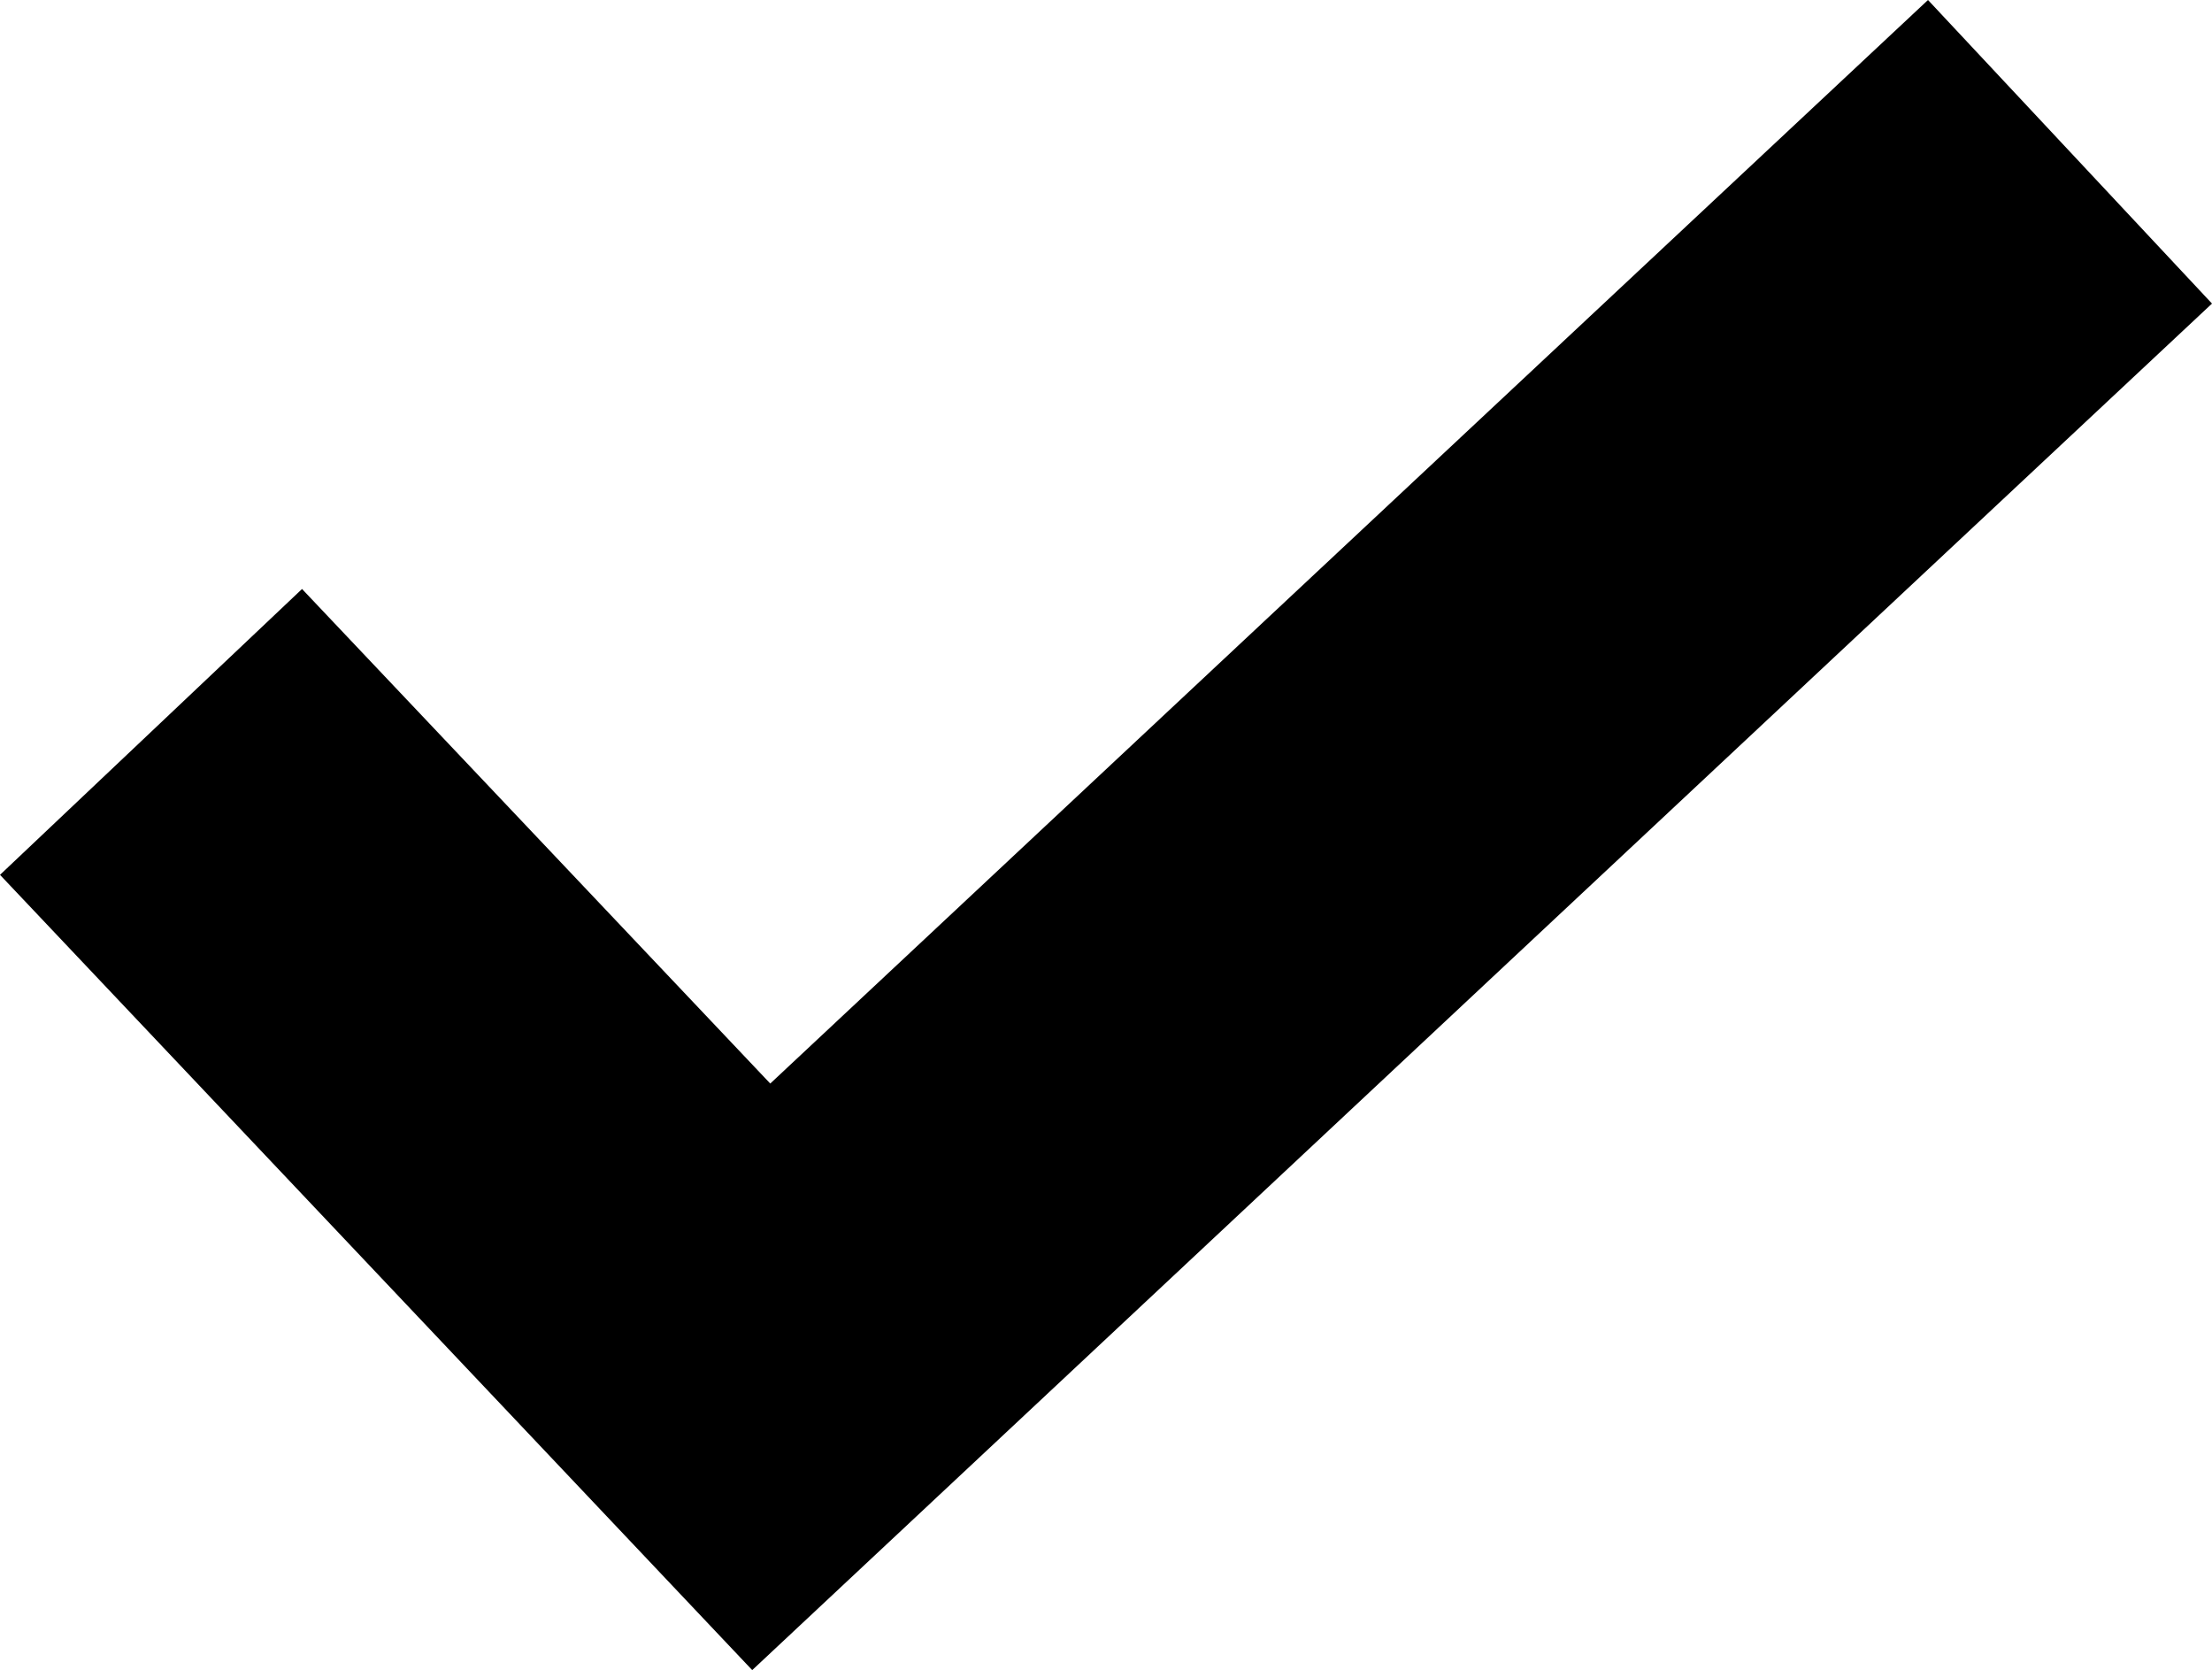
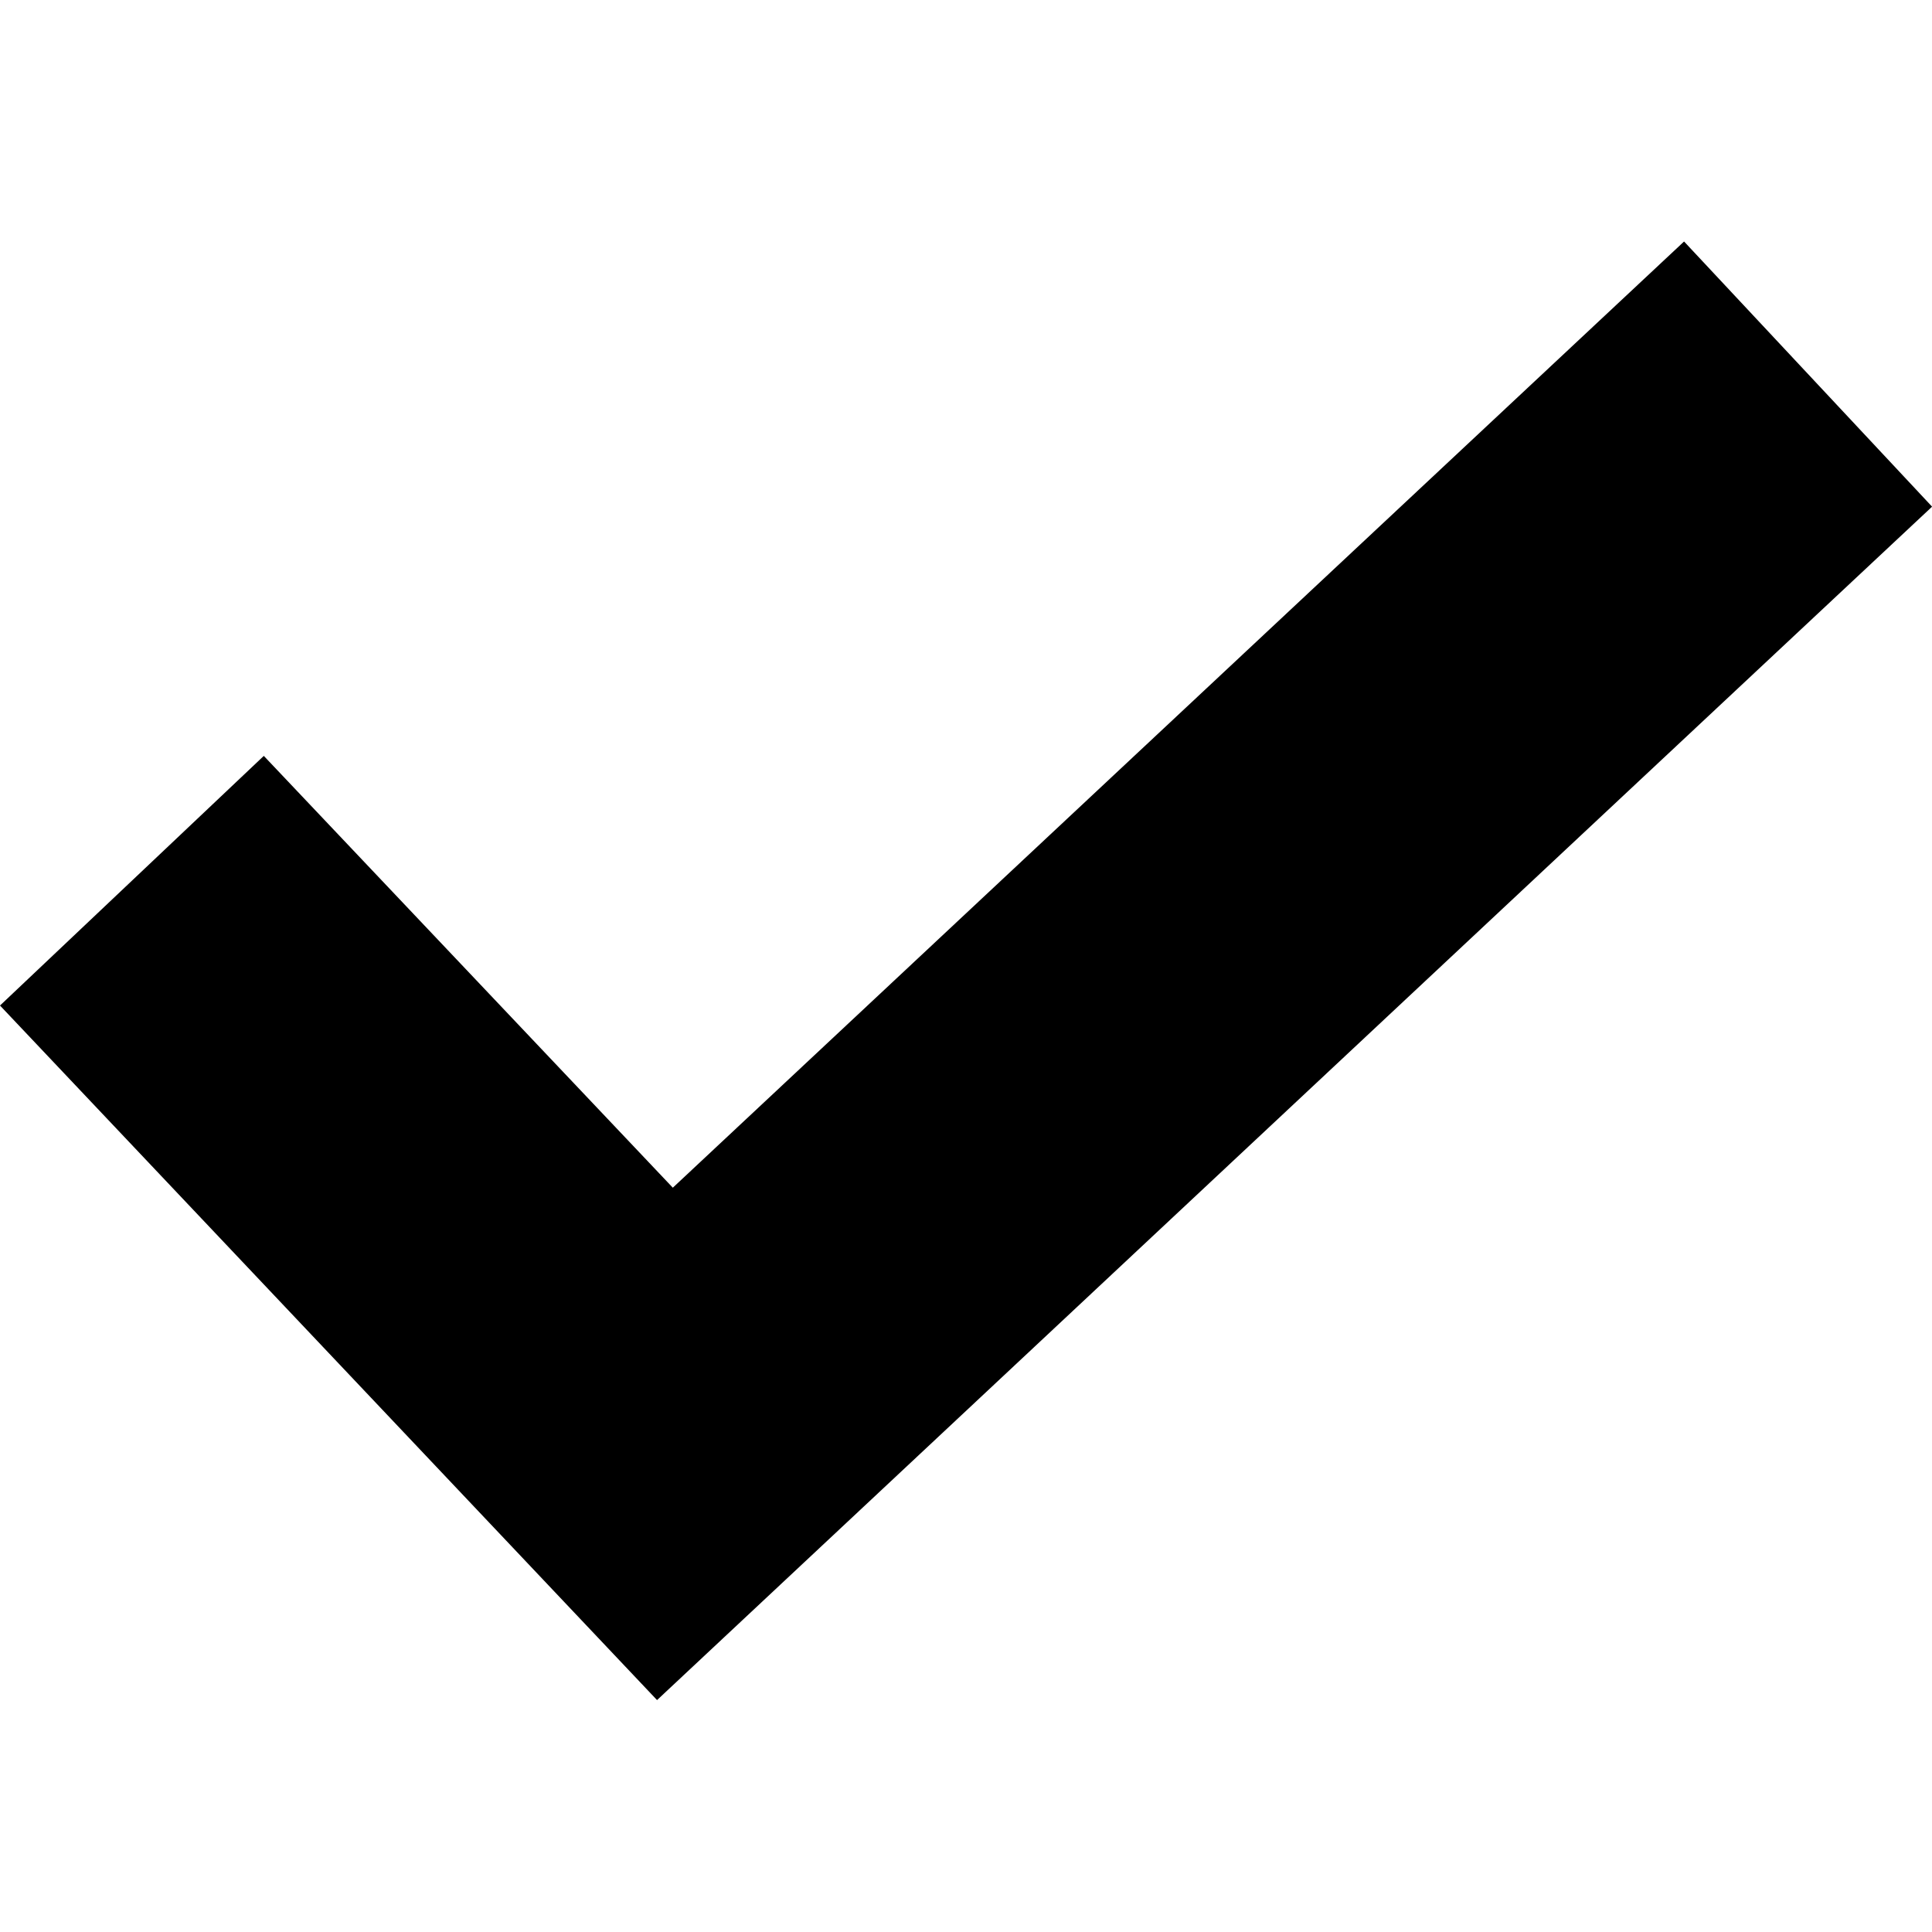
- <svg xmlns="http://www.w3.org/2000/svg" width="34.582" height="26.102" viewBox="280.348 0 34.582 26.102">
-   <path d="M310.49 0l-18.1 16.936-7.32-7.73-4.722 4.468 11.76 12.43L314.93 4.745 310.49 0z" />
+ <svg xmlns="http://www.w3.org/2000/svg" width="24" height="24" viewBox="5.291 1.051 24 24">
+   <path d="M26.211,4.051L13.649,15.805l-5.081-5.364l-3.277,3.101l8.162,8.628L29.292,7.345L26.211,4.051z" />
</svg>
